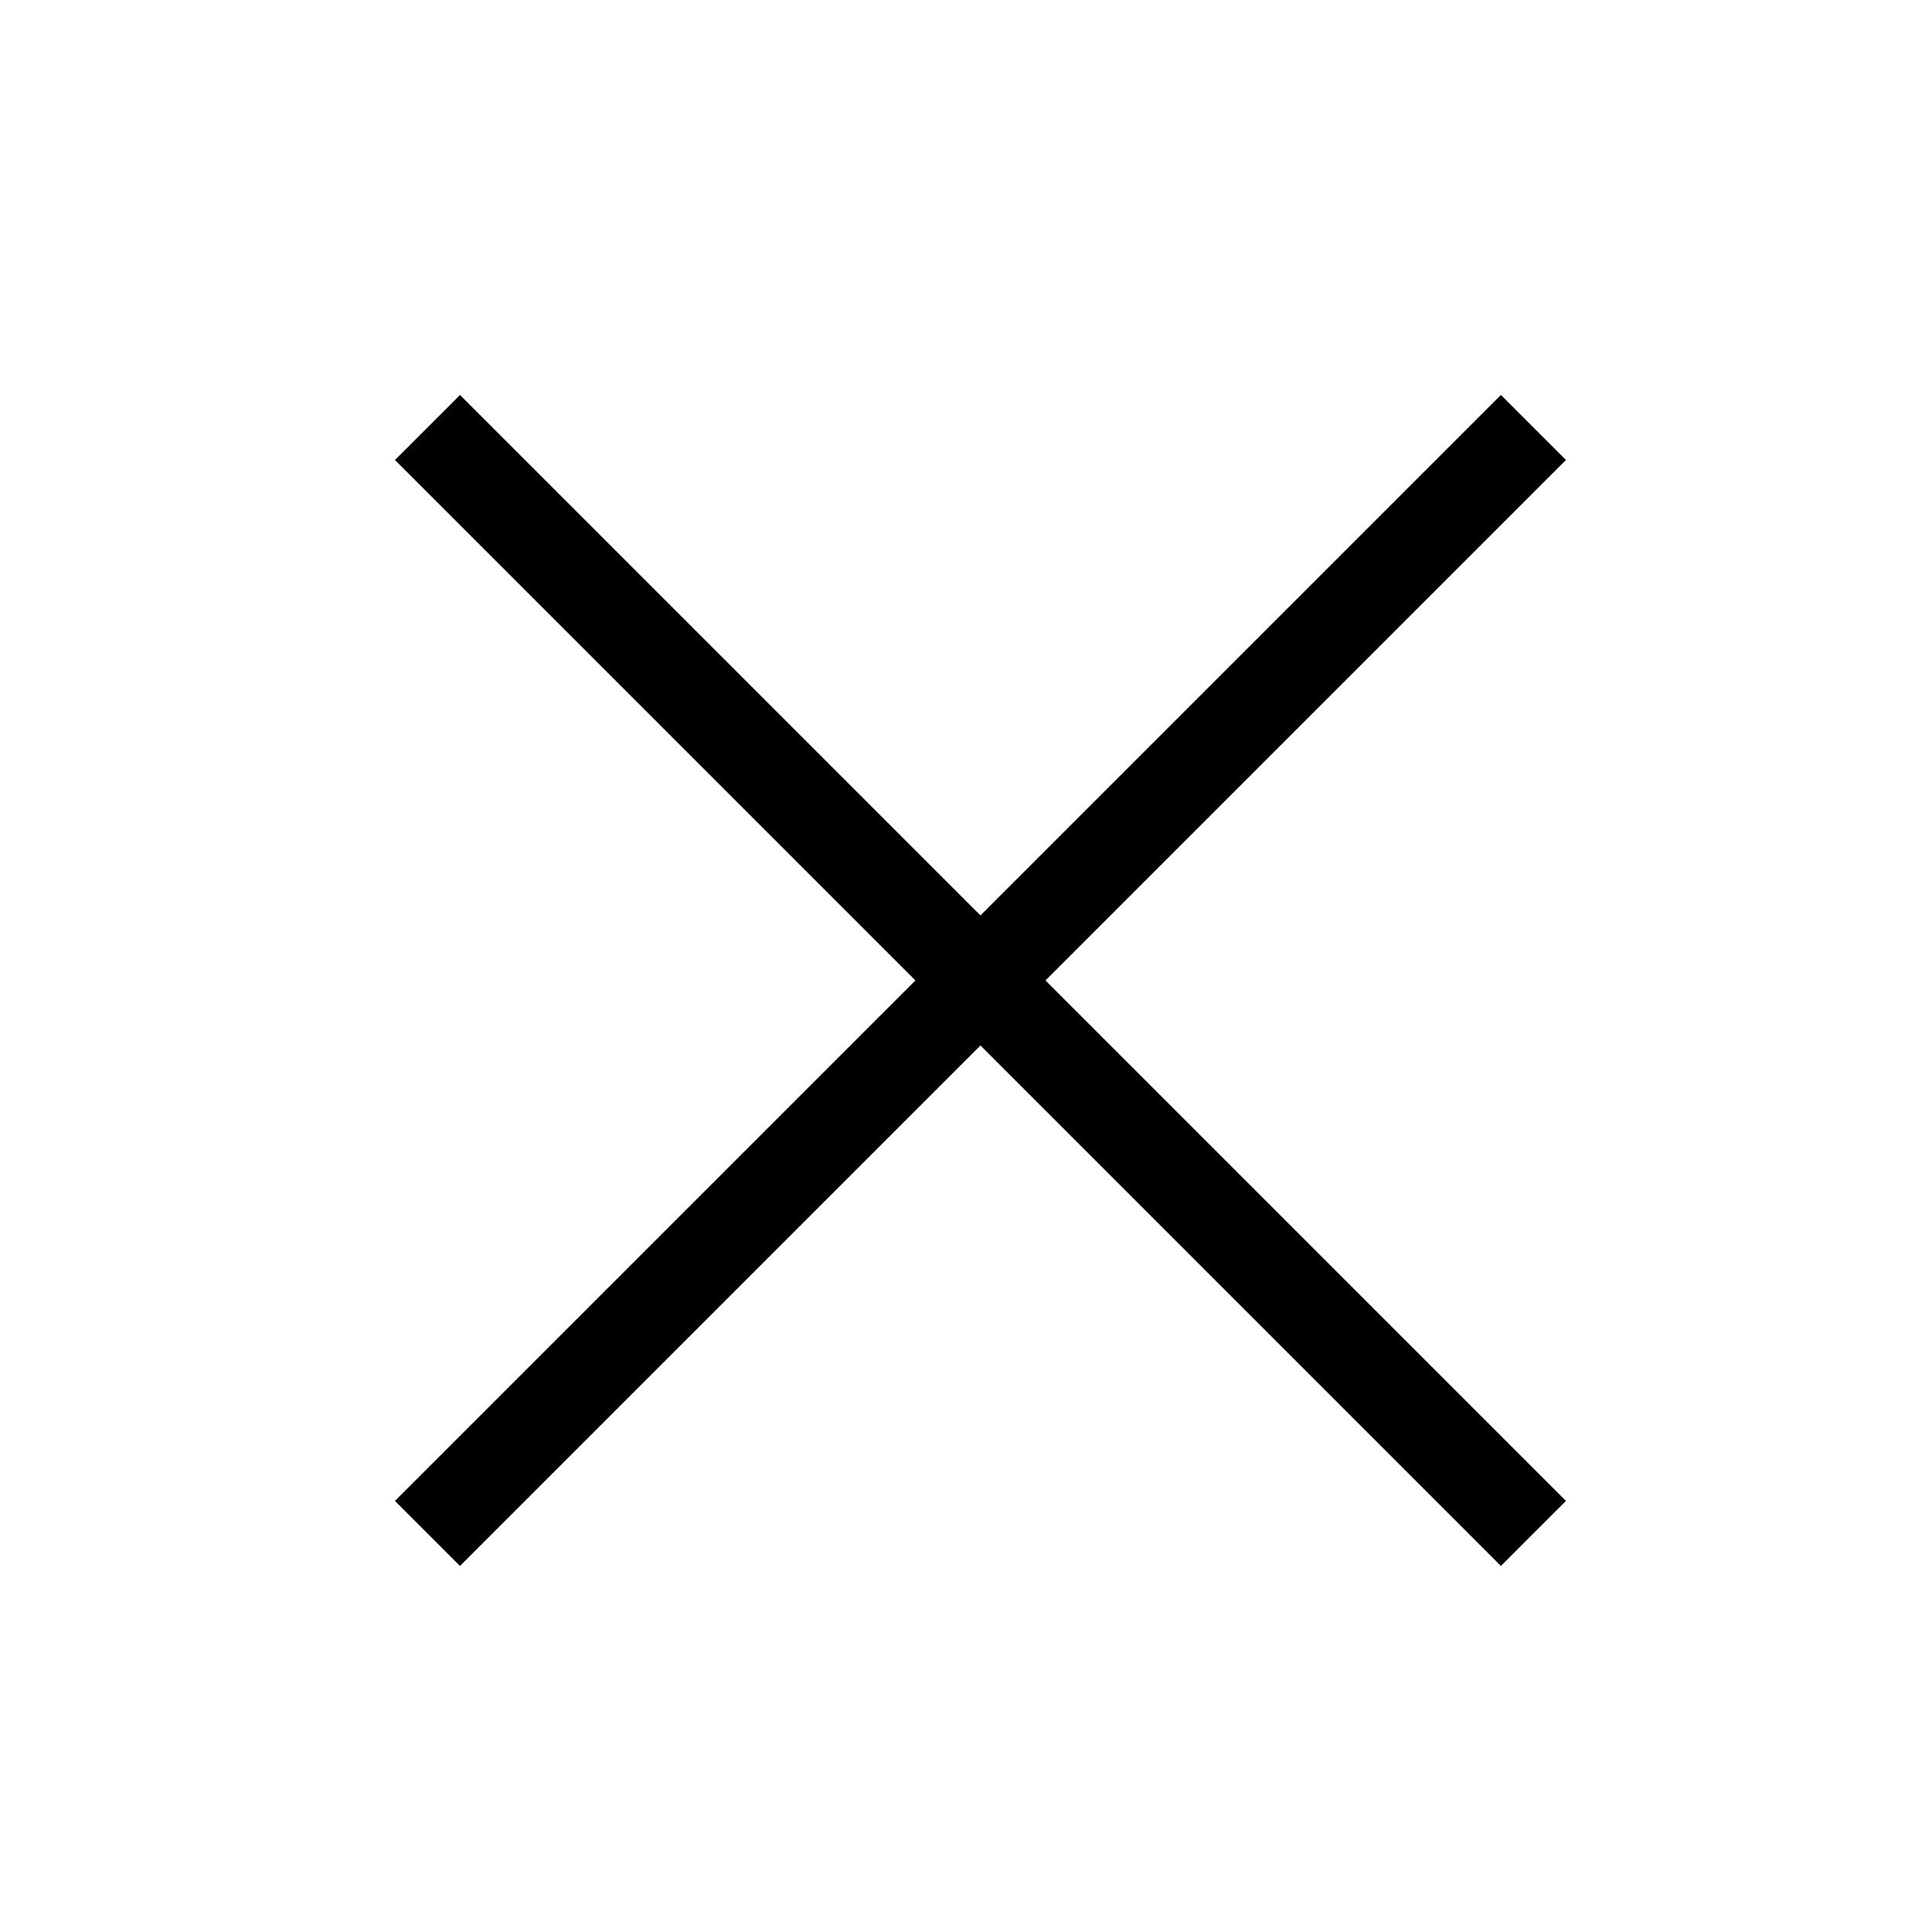
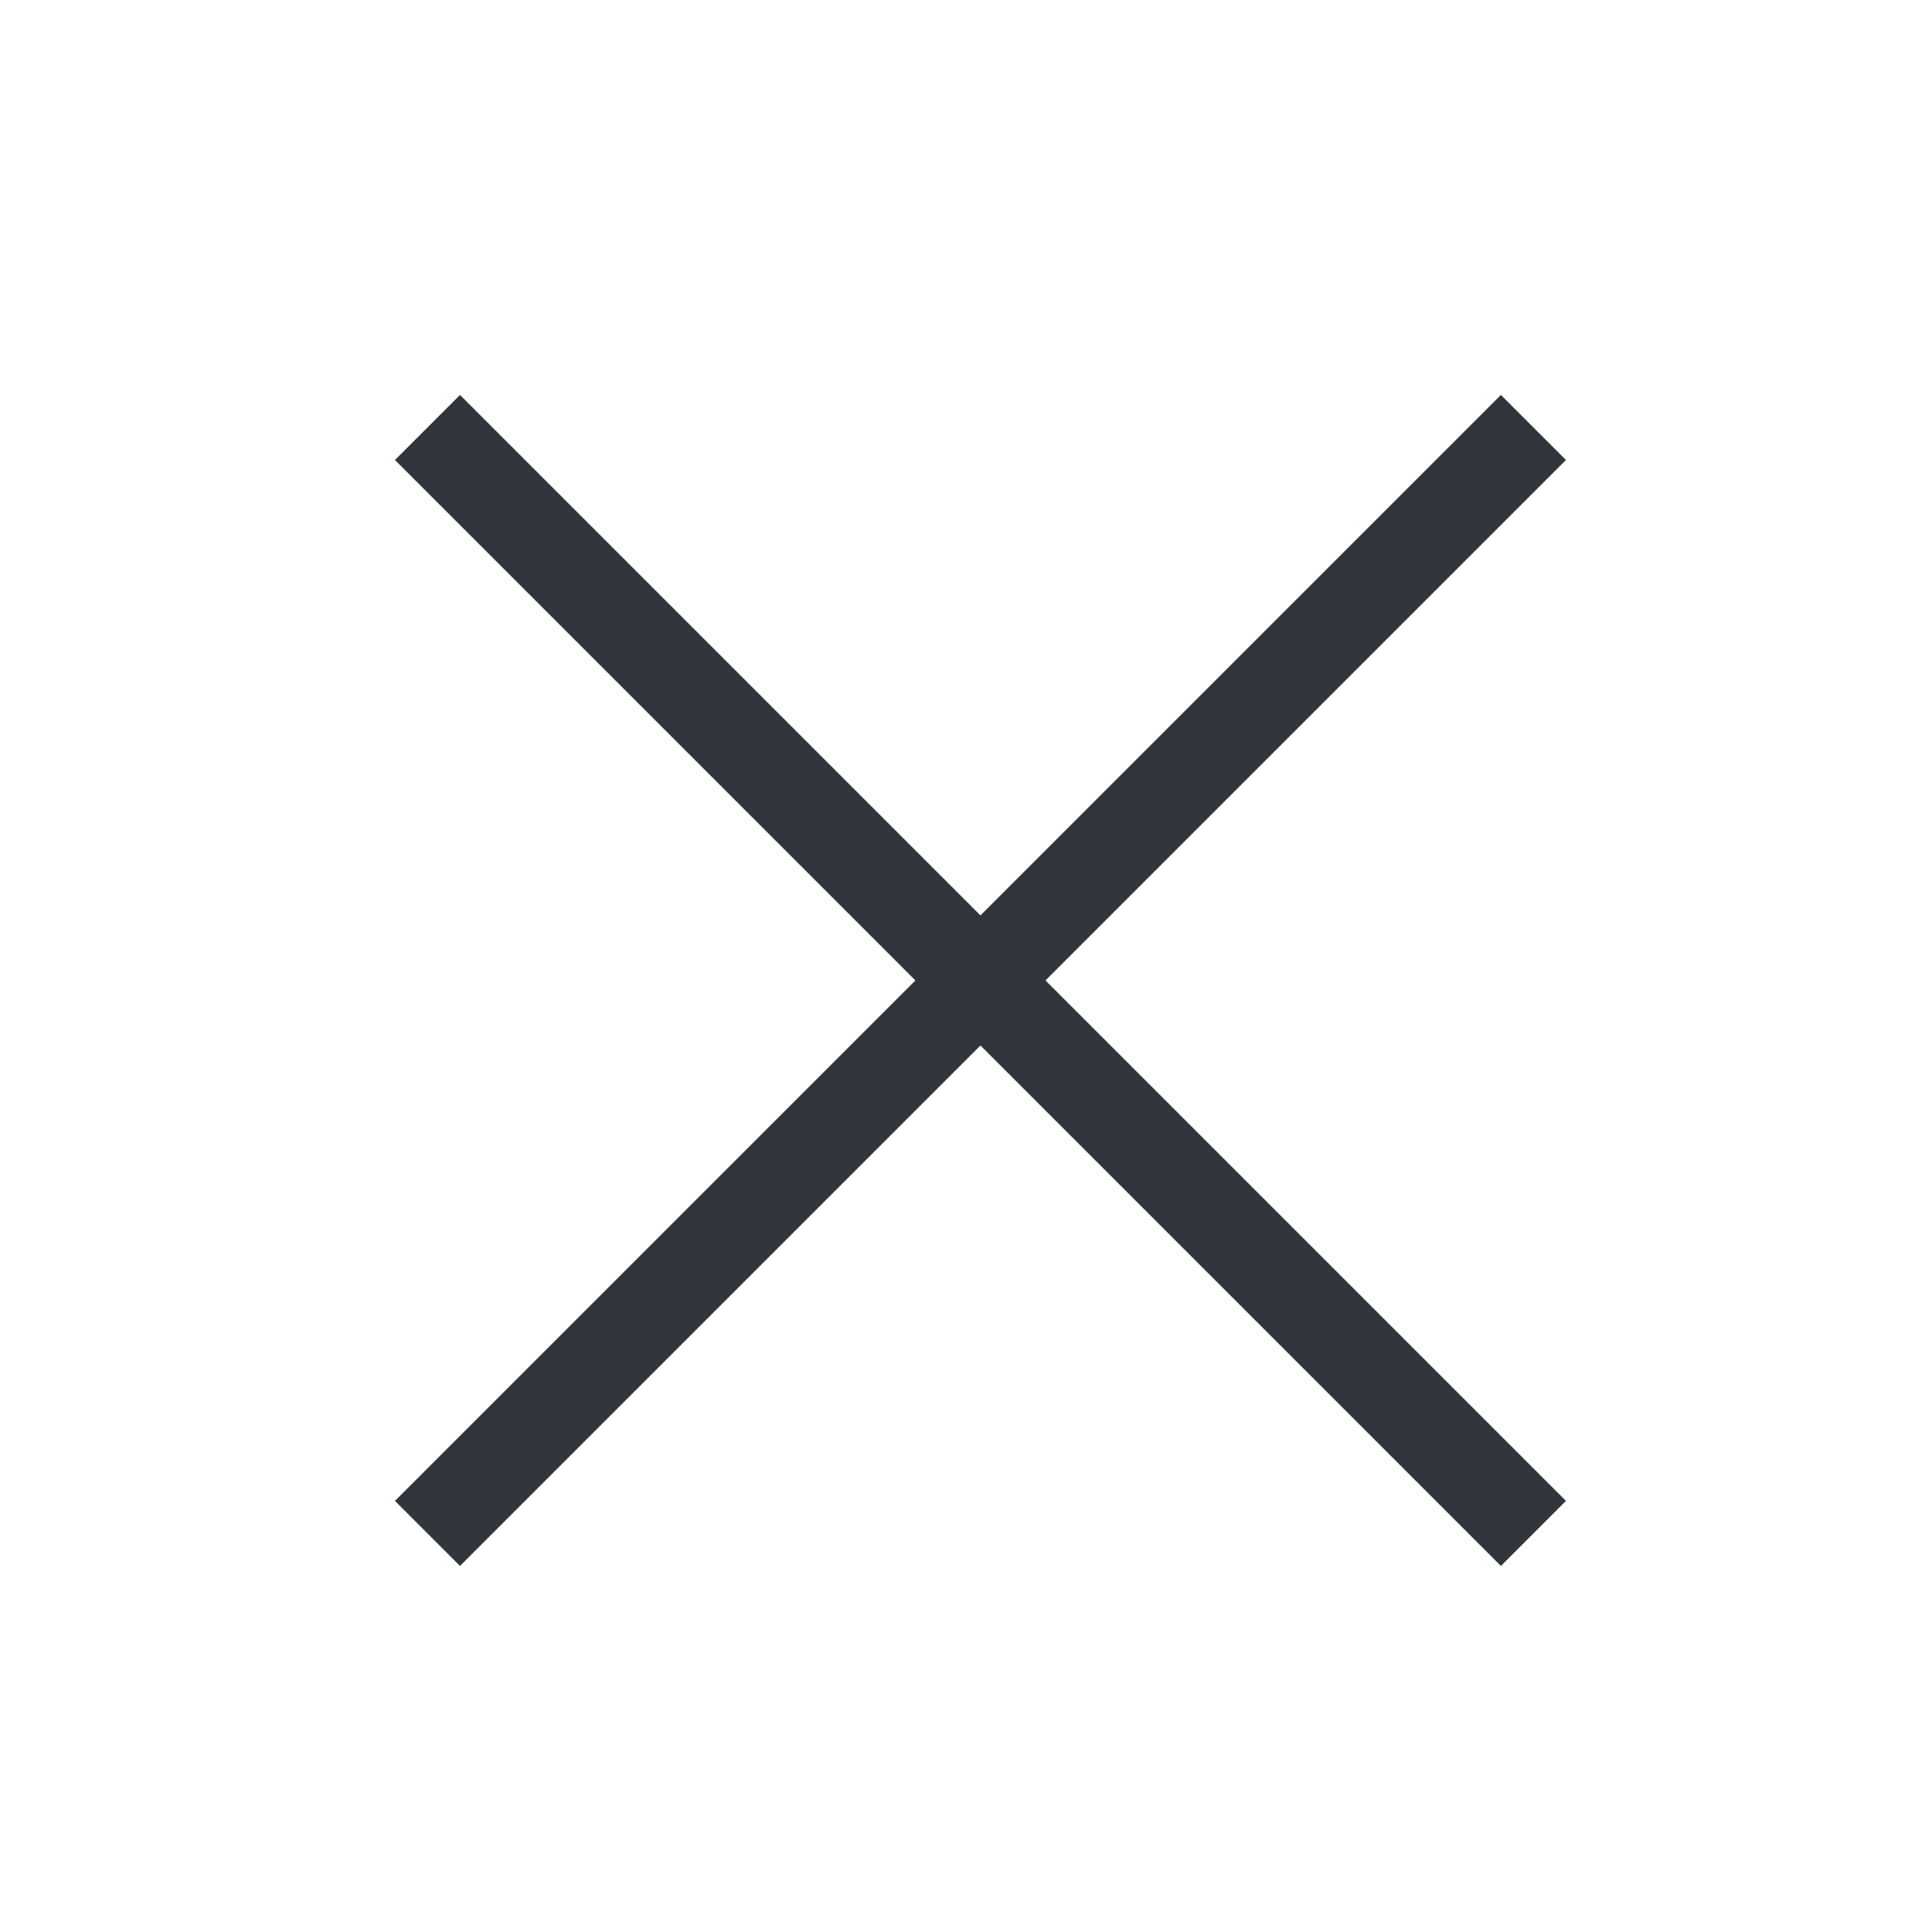
<svg xmlns="http://www.w3.org/2000/svg" width="21px" height="21px" viewBox="0 0 21 21" version="1.1">
  <defs />
  <g id="Container" stroke="none" stroke-width="1" fill="none" fill-rule="evenodd">
-     <g id="icon-close" stroke="#000000" stroke-linecap="square">
-       <path d="M5,5 L16.314,16.314" id="Line-Copy-8" />
-       <path d="M5,16.314 L16.314,5" id="Line-Copy-7" />
+     <g id="icon-close" stroke="#30363c" stroke-linecap="square">
+       <path d="M5,5 L16.314,16.314" id="tog-line-1" />
+       <path d="M5,16.314 L16.314,5" id="tog-line-3" />
    </g>
  </g>
</svg>
